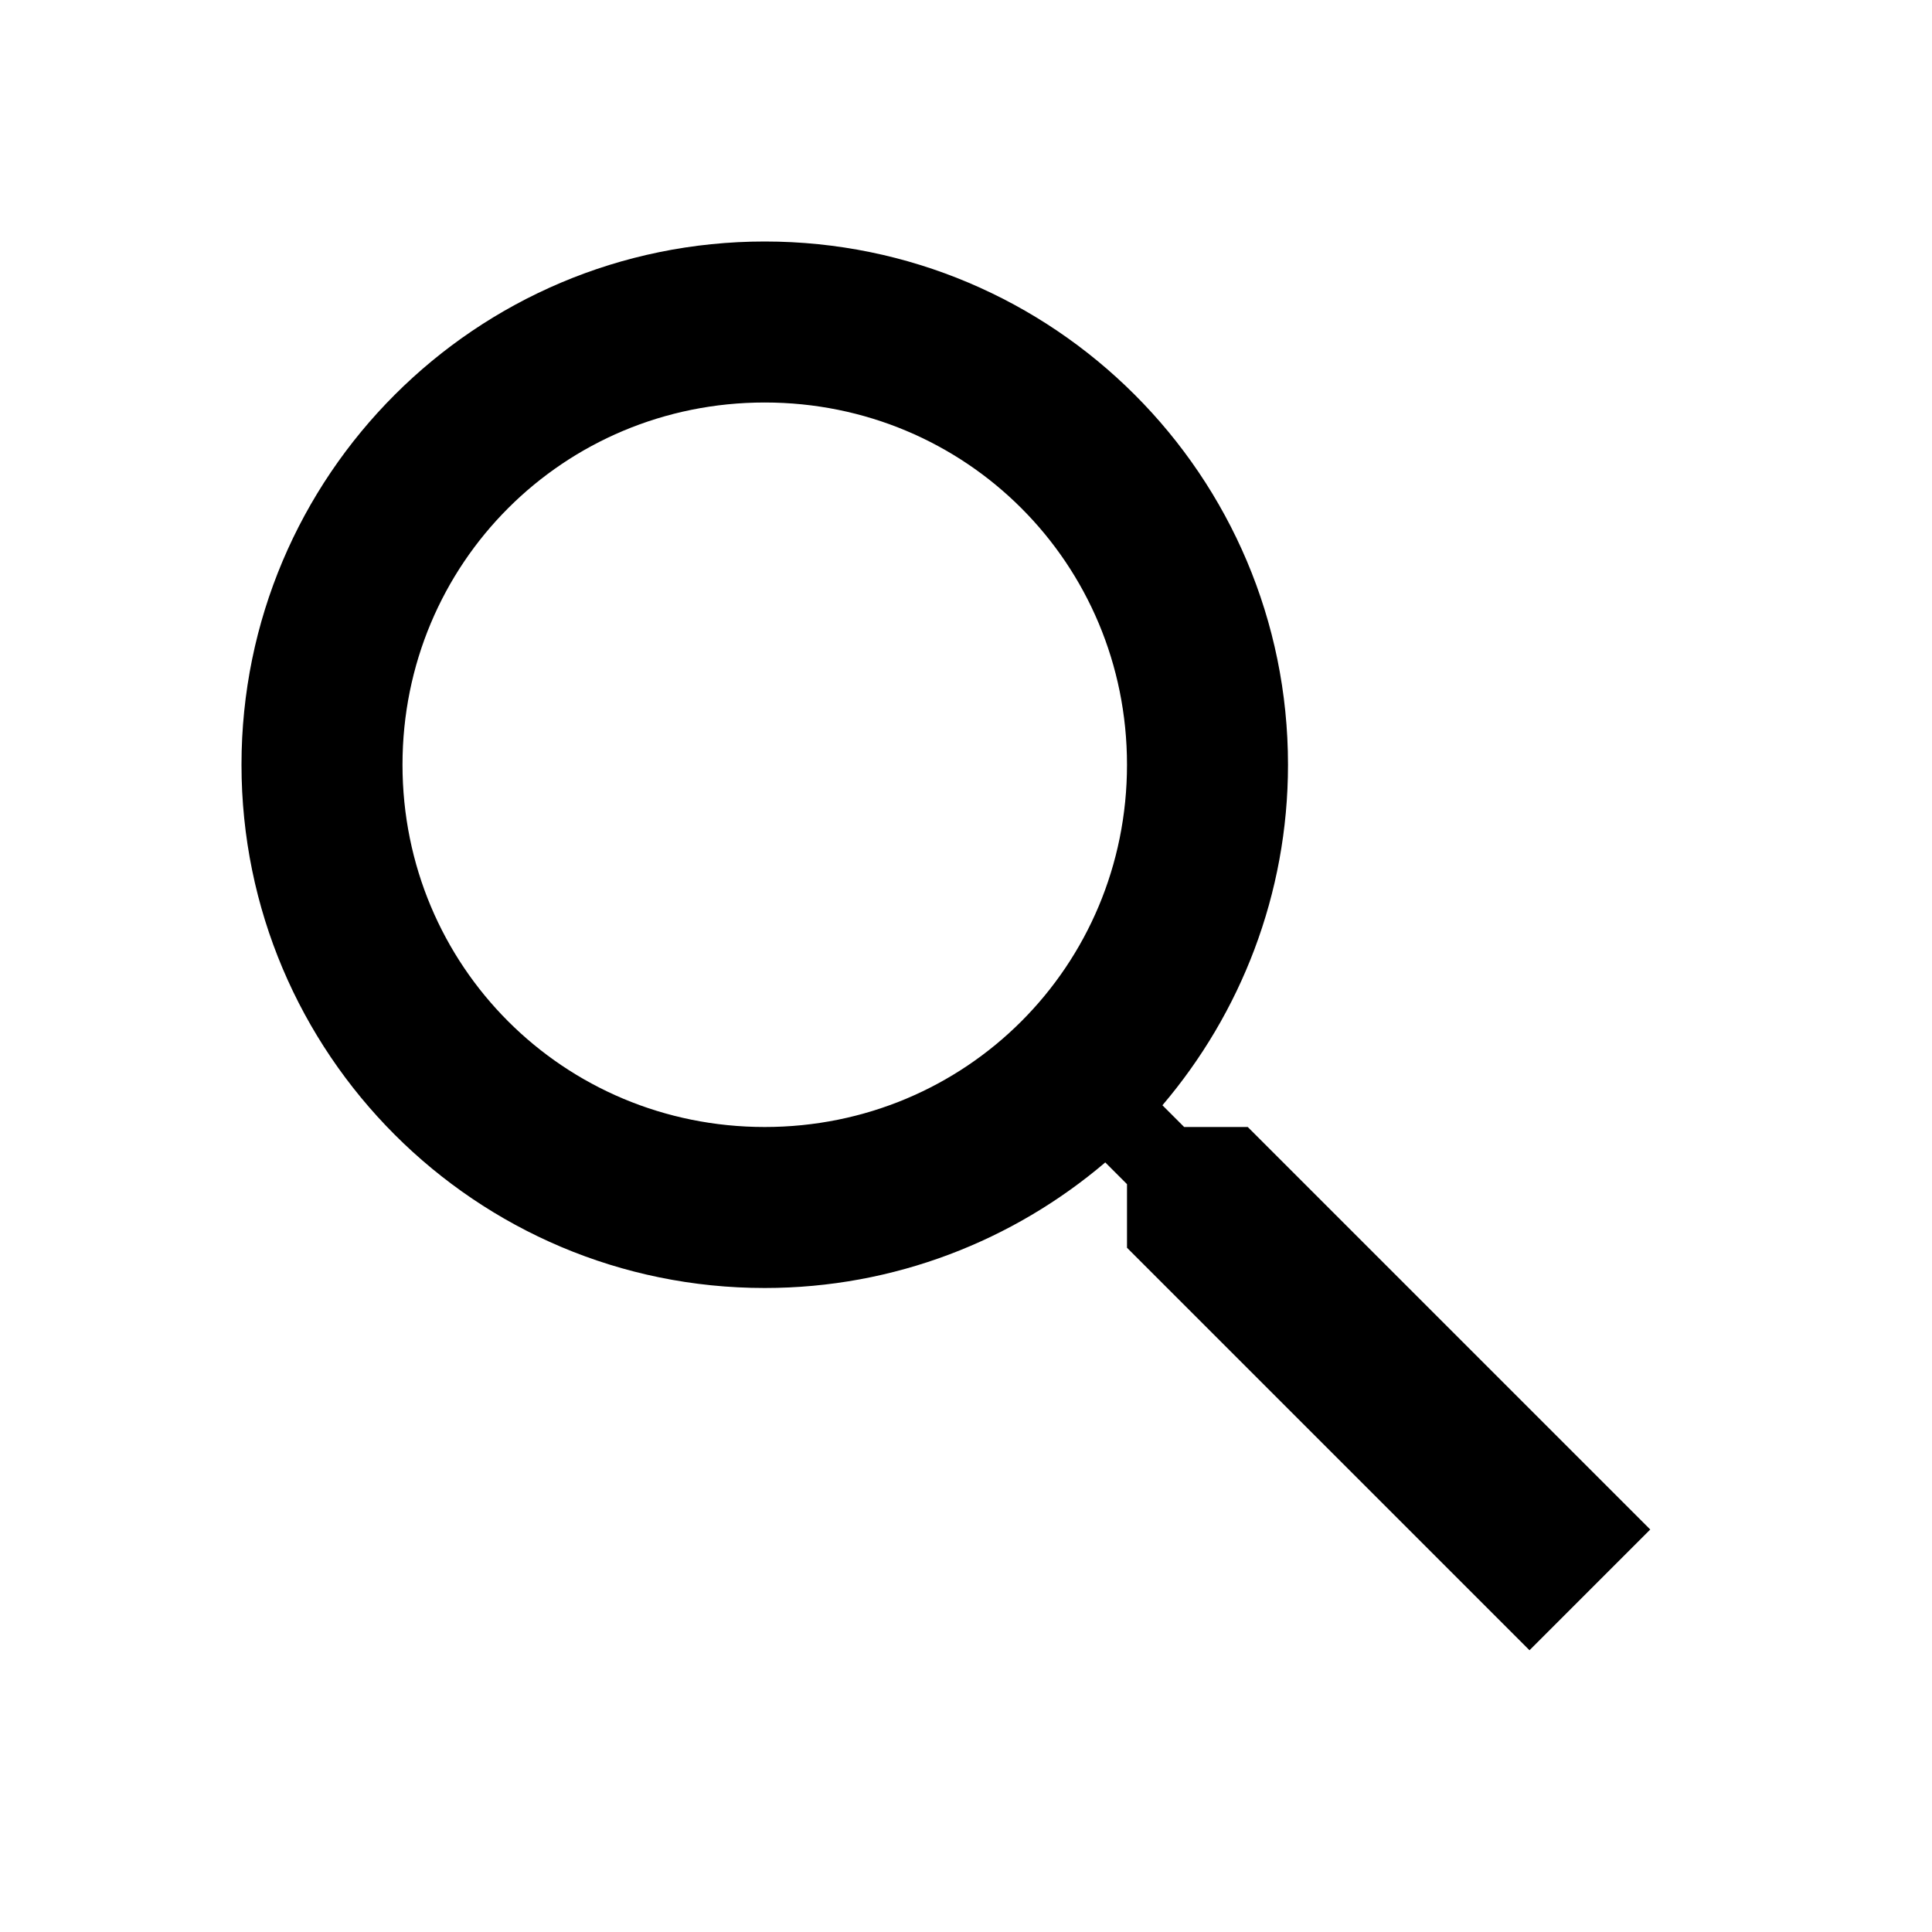
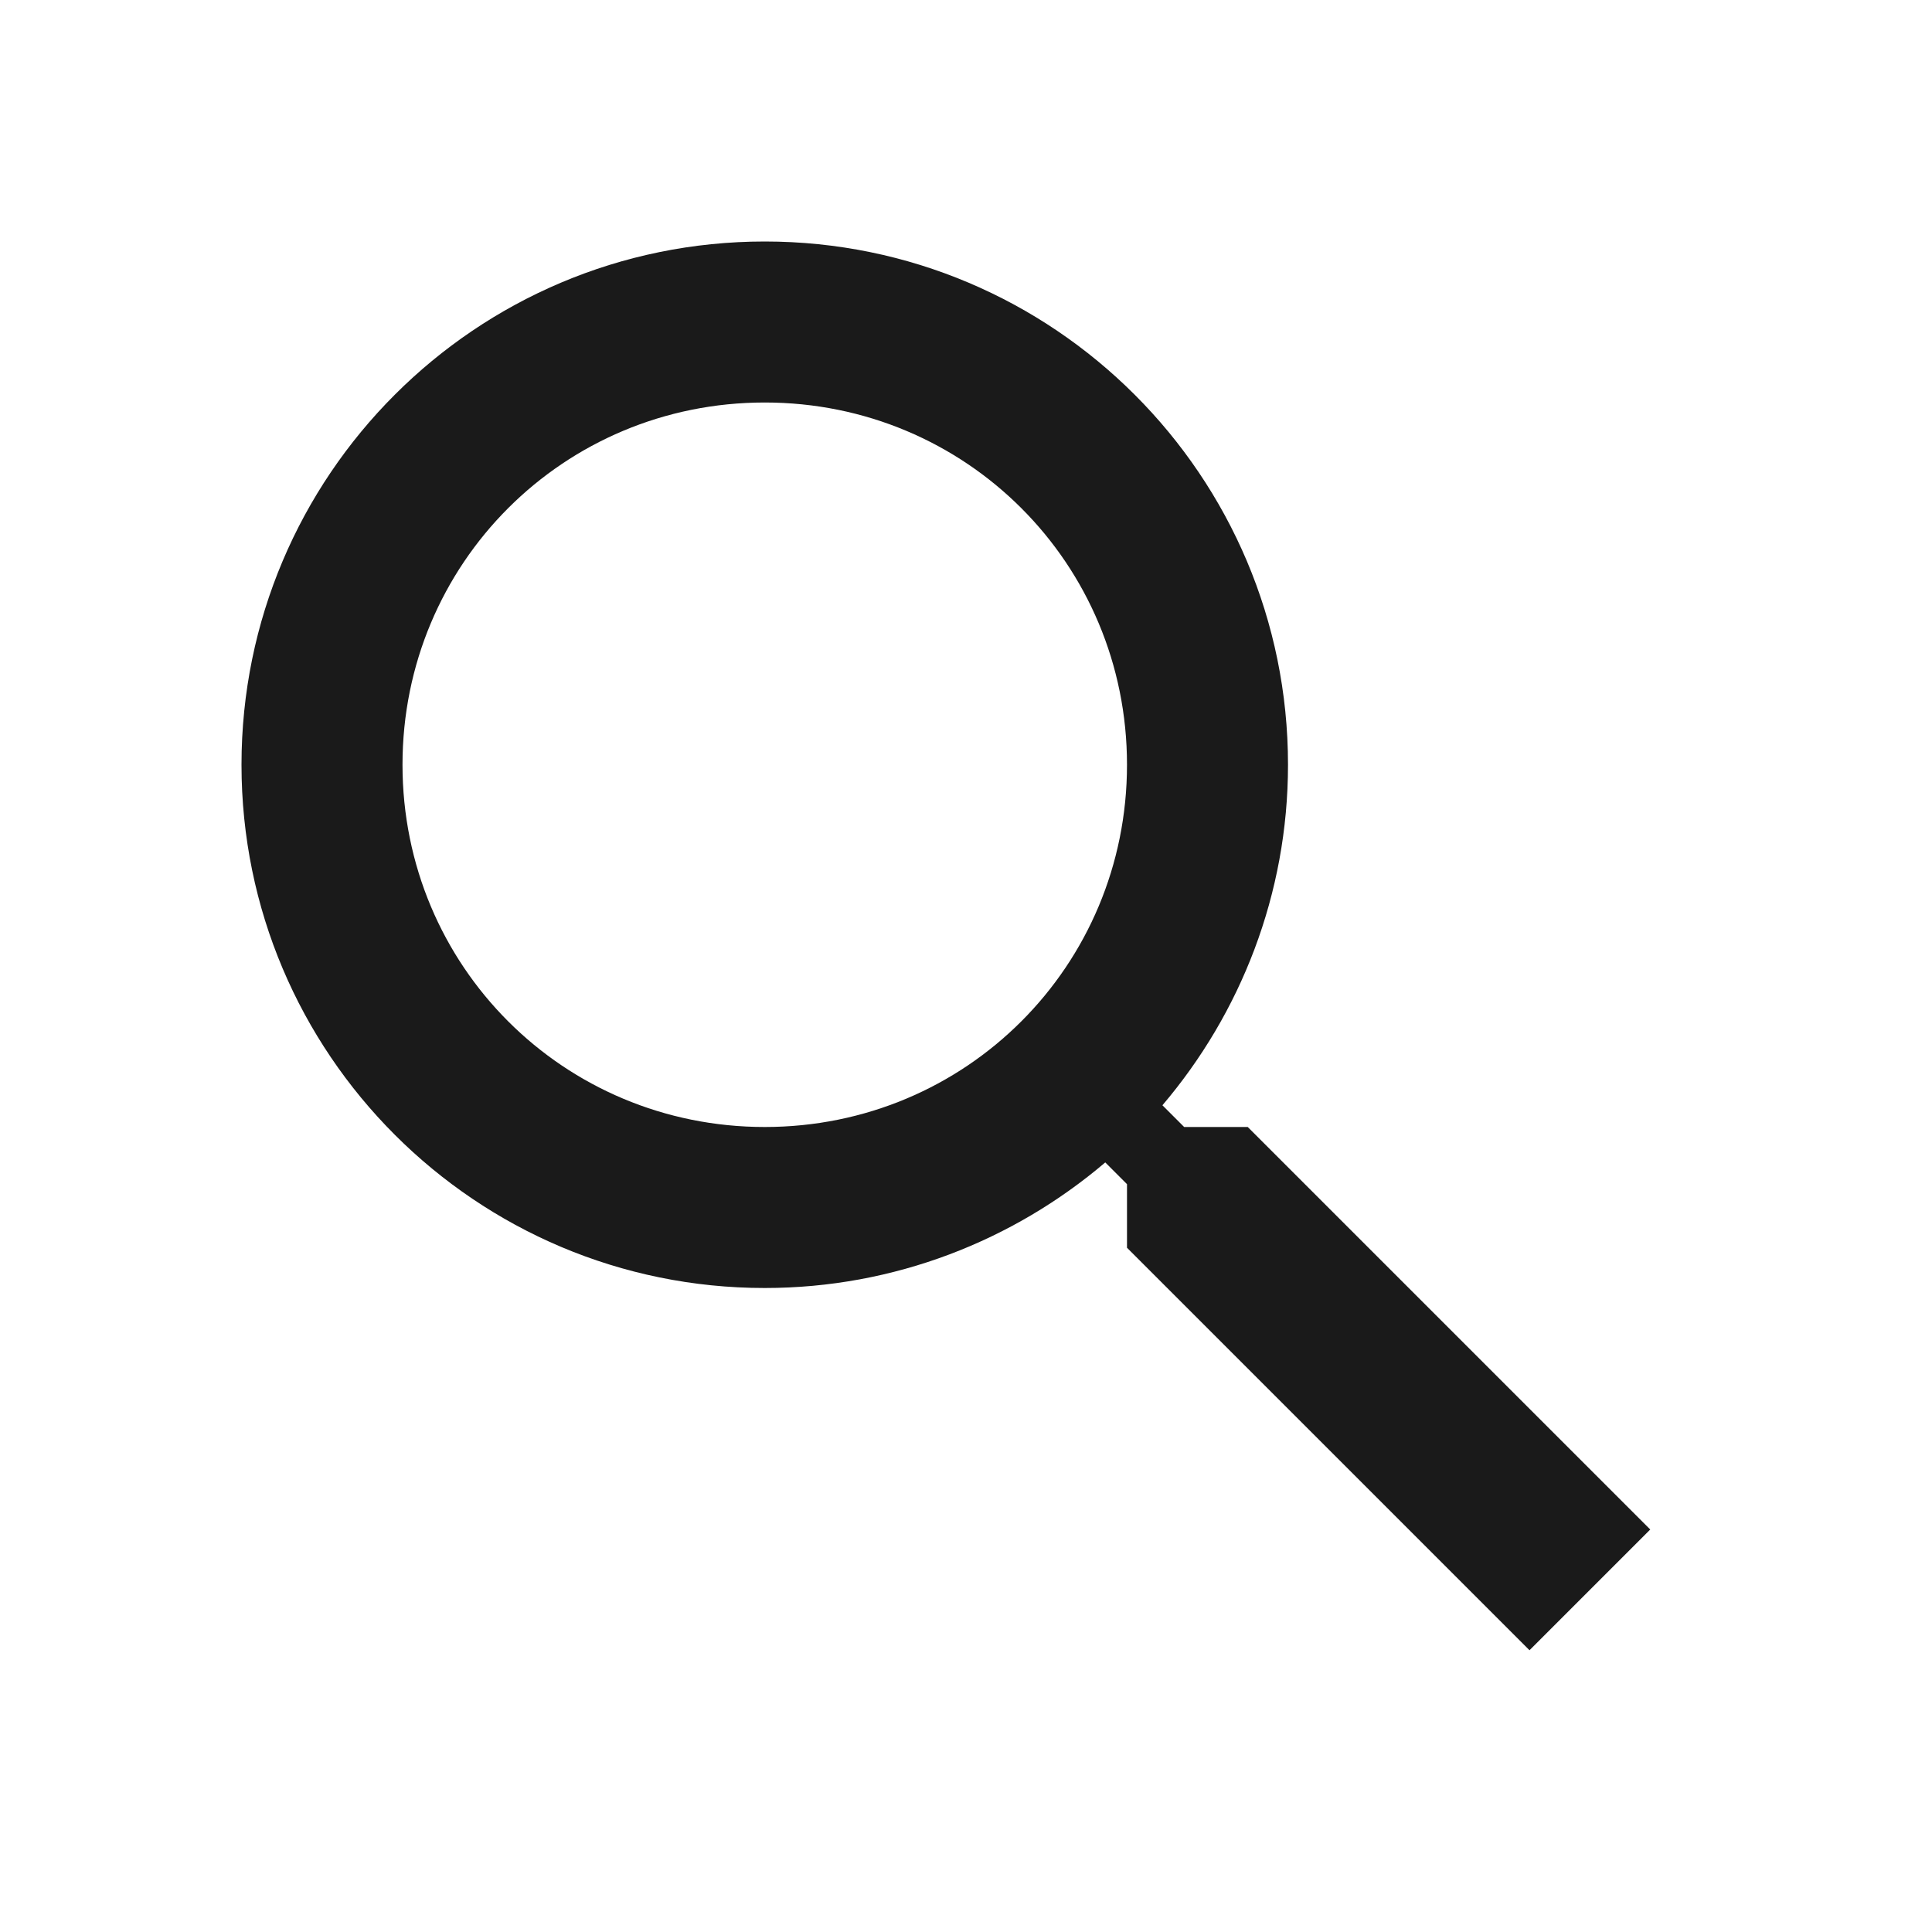
<svg xmlns="http://www.w3.org/2000/svg" viewBox="0 0 24 24">
-   <path d="M9.5,3A6.5,6.5 0 0,1 16,9.5C16,11.11 15.41,12.59 14.44,13.73L14.71,14H15.5L20.5,19L19,20.5L14,15.5V14.71L13.73,14.44C12.59,15.41 11.11,16 9.5,16A6.5,6.5 0 0,1 3,9.5A6.5,6.5 0 0,1 9.5,3M9.5,5C7,5 5,7 5,9.5C5,12 7,14 9.5,14C12,14 14,12 14,9.5C14,7 12,5 9.5,5Z" />
+   <path fill="hsl(0, 0%, 10%)" d="M9.5,3A6.5,6.5 0 0,1 16,9.5C16,11.11 15.41,12.59 14.44,13.73L14.71,14H15.5L20.5,19L19,20.5L14,15.5V14.71L13.73,14.44C12.59,15.41 11.11,16 9.5,16A6.5,6.5 0 0,1 3,9.5A6.5,6.5 0 0,1 9.5,3M9.5,5C7,5 5,7 5,9.5C5,12 7,14 9.5,14C12,14 14,12 14,9.5C14,7 12,5 9.5,5Z" />
</svg>
